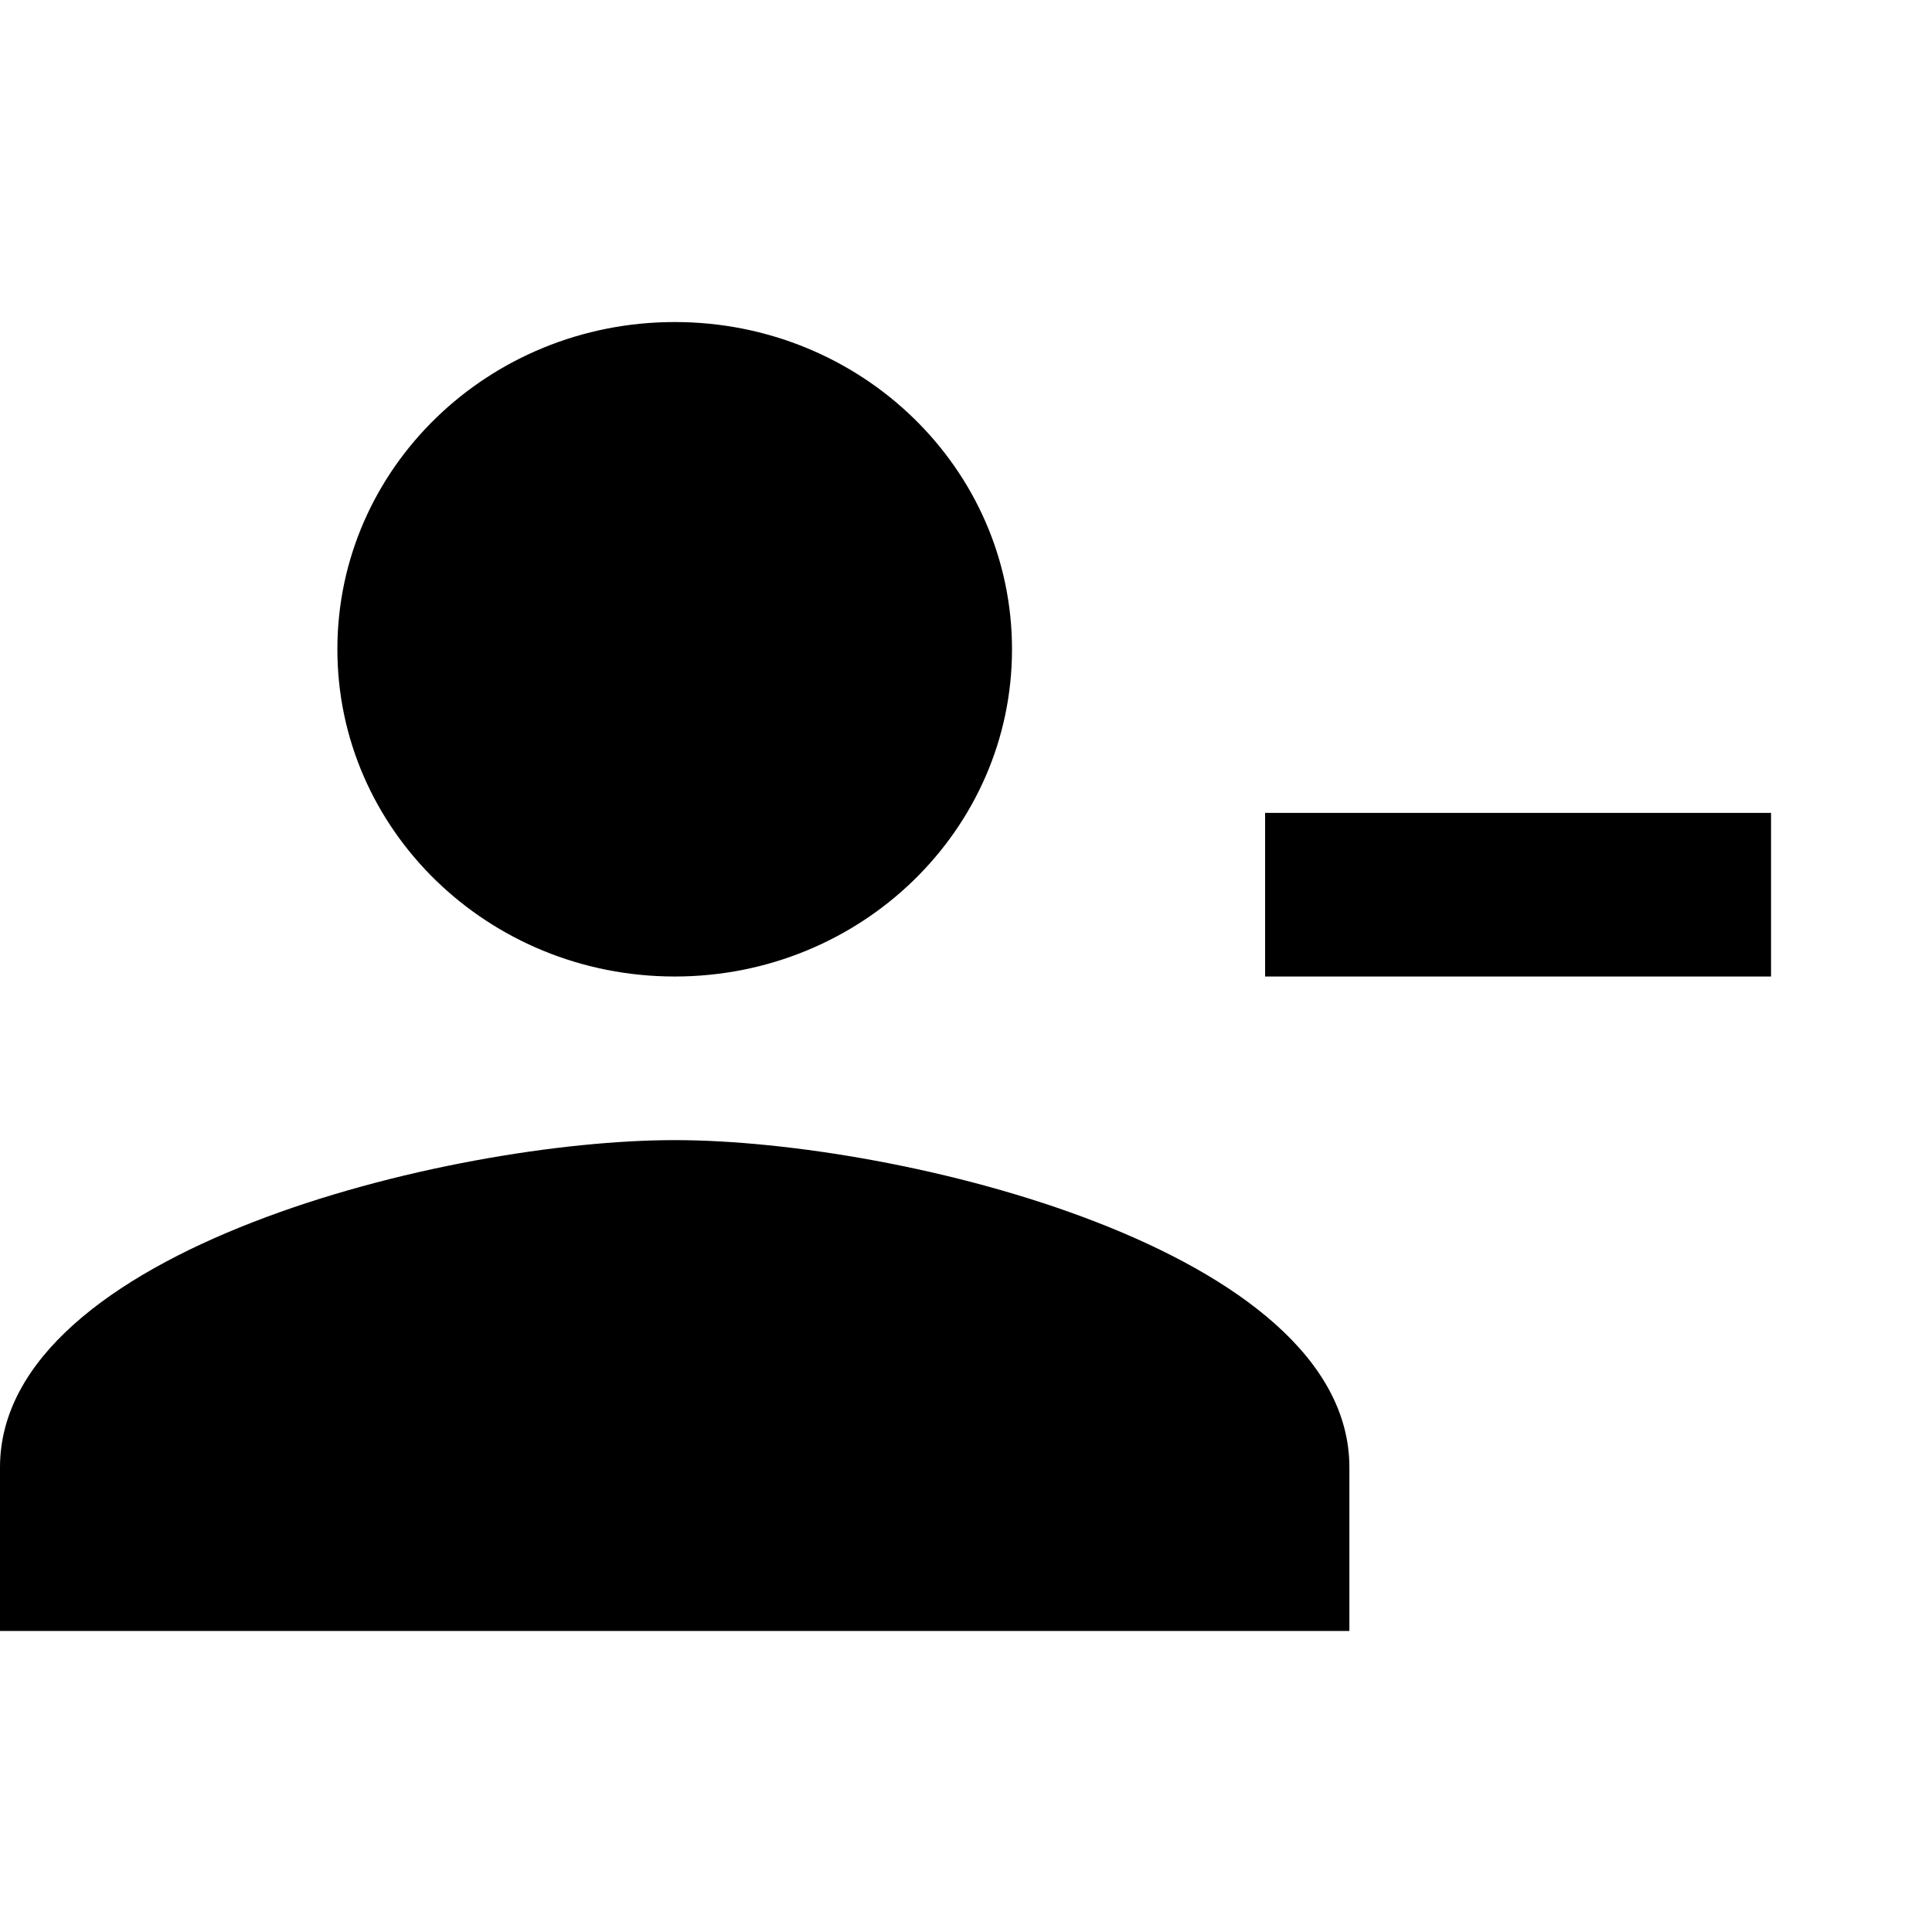
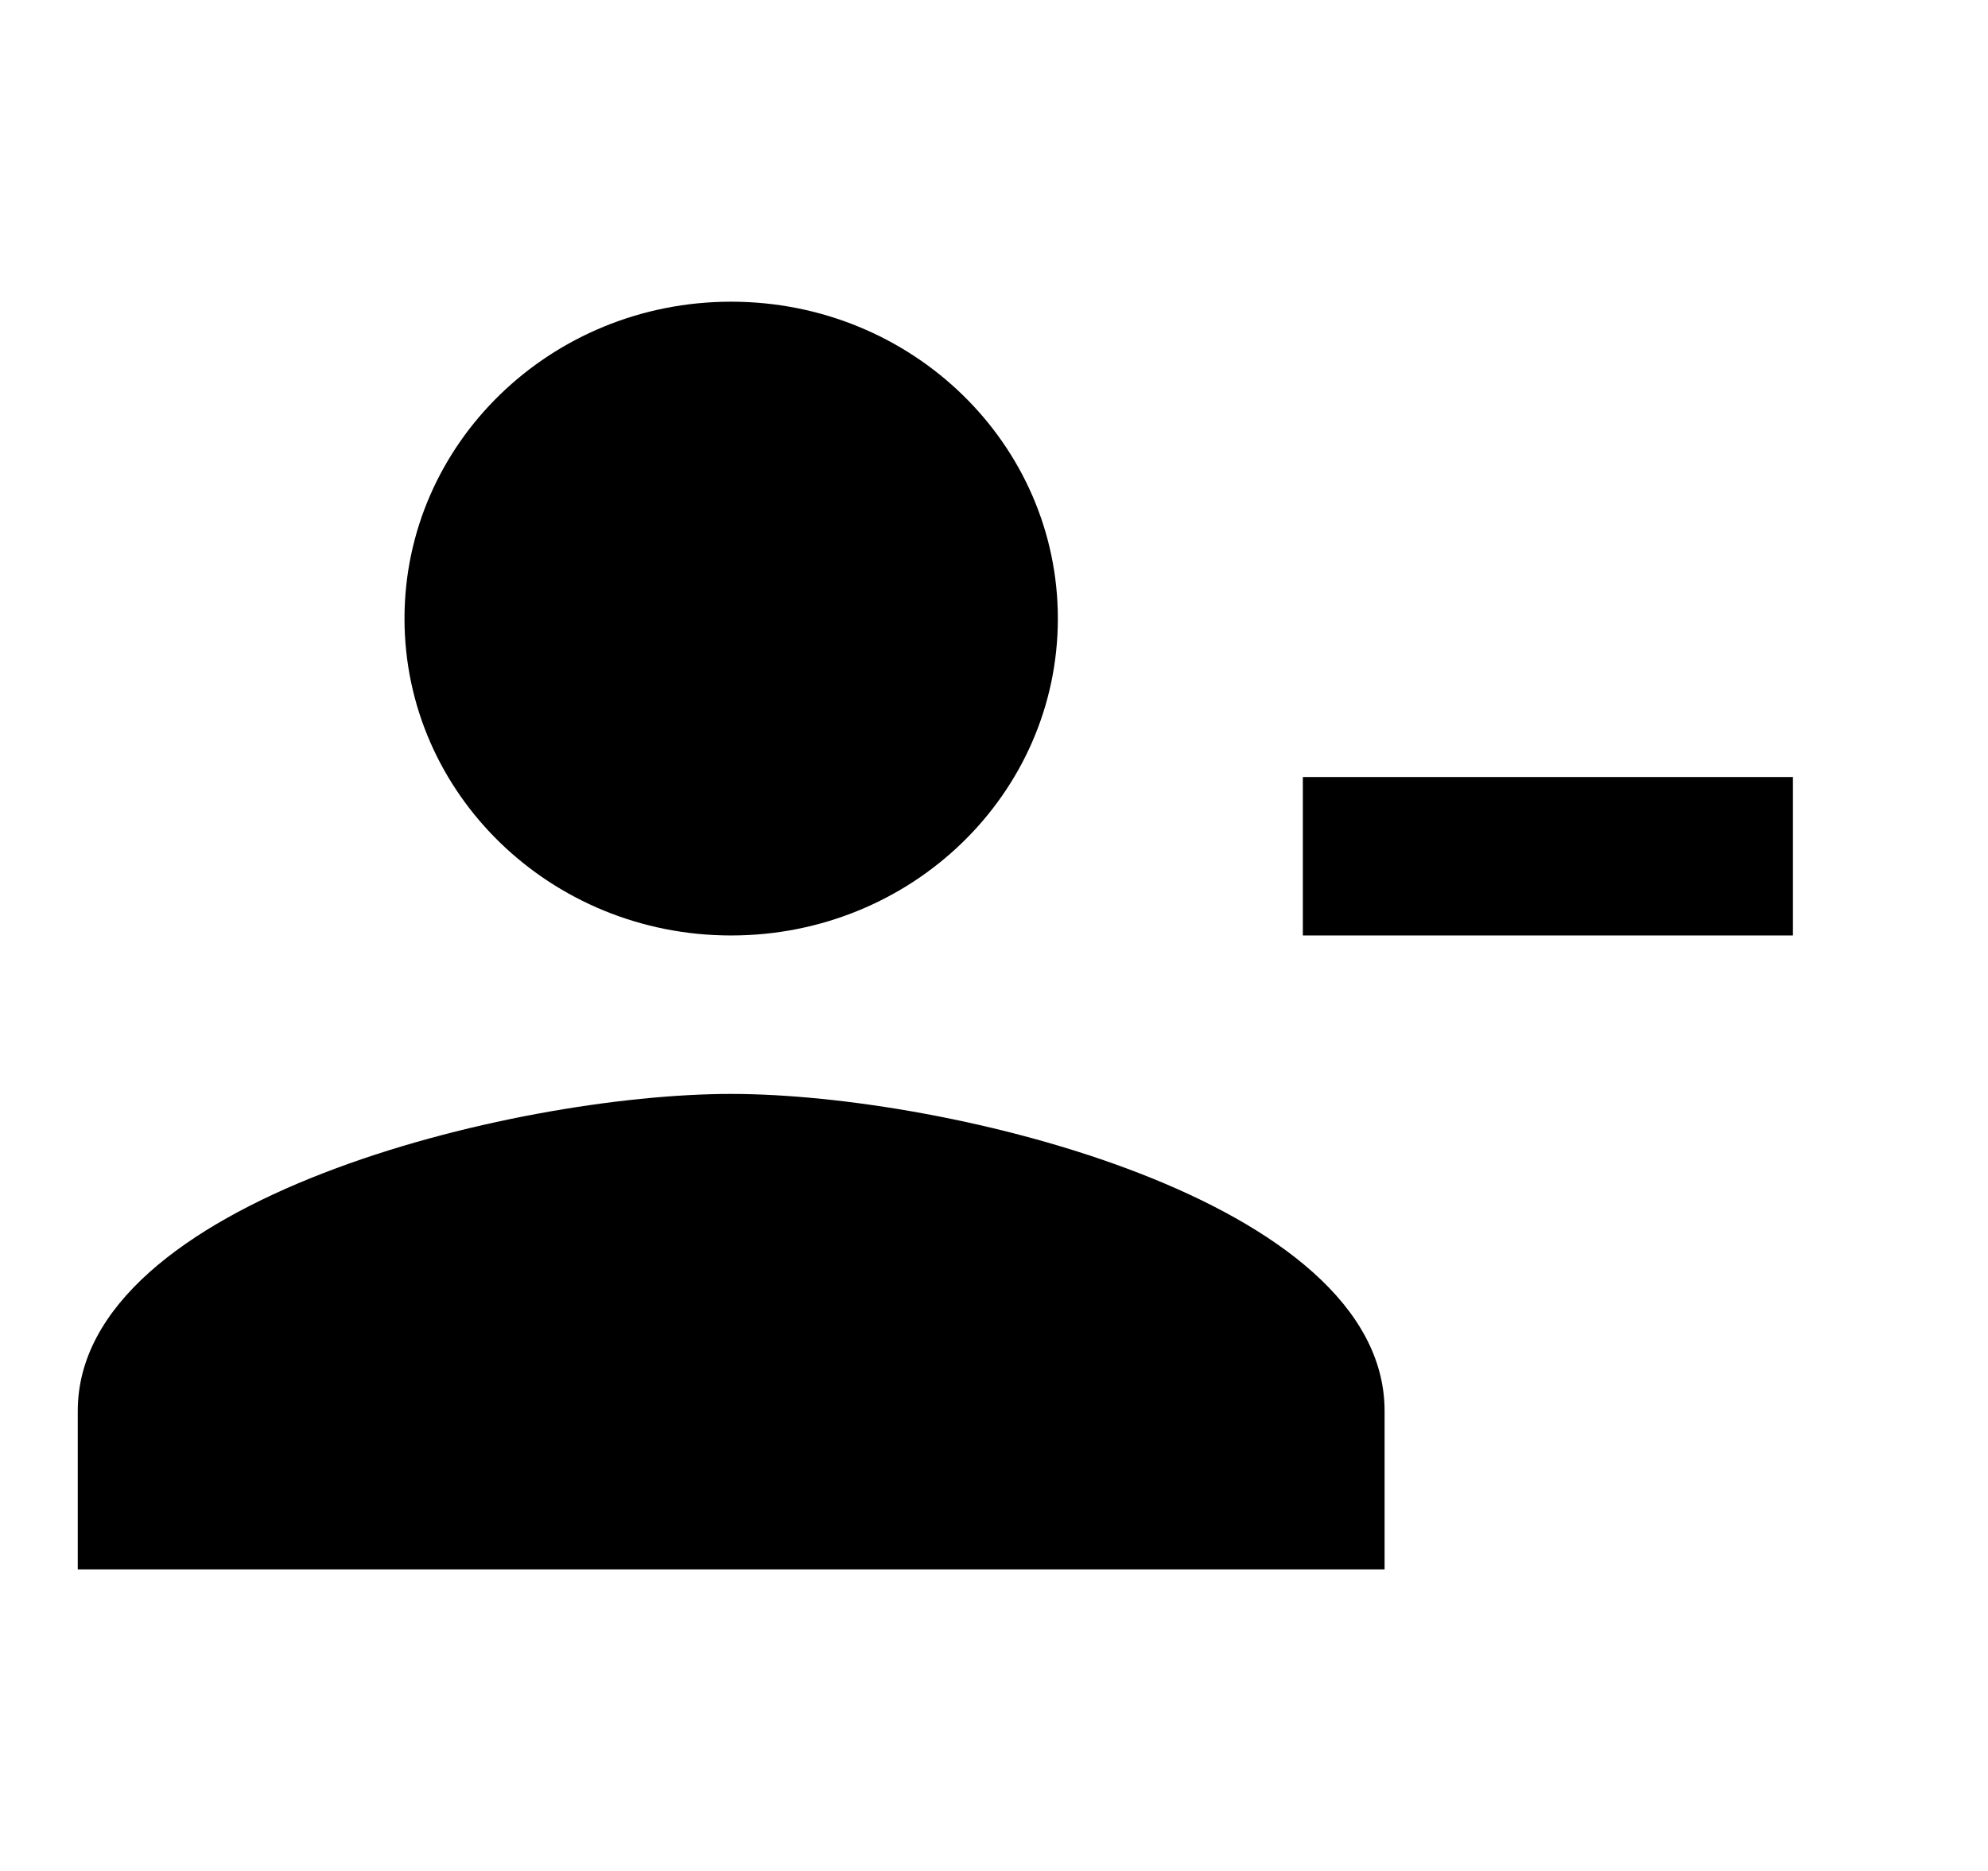
- <svg xmlns="http://www.w3.org/2000/svg" width="16" height="16" viewBox="0 0 16 16" fill="none">
-   <rect width="16" height="16" fill="none" />
-   <path d="M8.381 5.377C8.381 3.879 7.131 2.667 5.588 2.667C4.044 2.667 2.794 3.879 2.794 5.377C2.794 6.874 4.044 8.087 5.588 8.087C7.131 8.087 8.381 6.874 8.381 5.377ZM10.477 6.732V8.087H14.667V6.732H10.477ZM0 12.152V13.507H11.175V12.152C11.175 10.35 7.453 9.442 5.588 9.442C3.723 9.442 0 10.35 0 12.152Z" fill="black" />
+ <svg xmlns="http://www.w3.org/2000/svg" width="17" height="16" viewBox="0 0 17 16" fill="none">
+   <rect width="17" height="16" fill="none" />
+   <path d="M9.046 5.29C9.046 3.793 7.796 2.58 6.252 2.58C4.709 2.58 3.459 3.793 3.459 5.29C3.459 6.788 4.709 8 6.252 8C7.796 8 9.046 6.788 9.046 5.29ZM11.141 6.645V8H15.332V6.645H11.141ZM0.665 12.066V13.421H11.84V12.066C11.84 10.263 8.117 9.355 6.252 9.355C4.388 9.355 0.665 10.263 0.665 12.066Z" fill="black" />
</svg>
